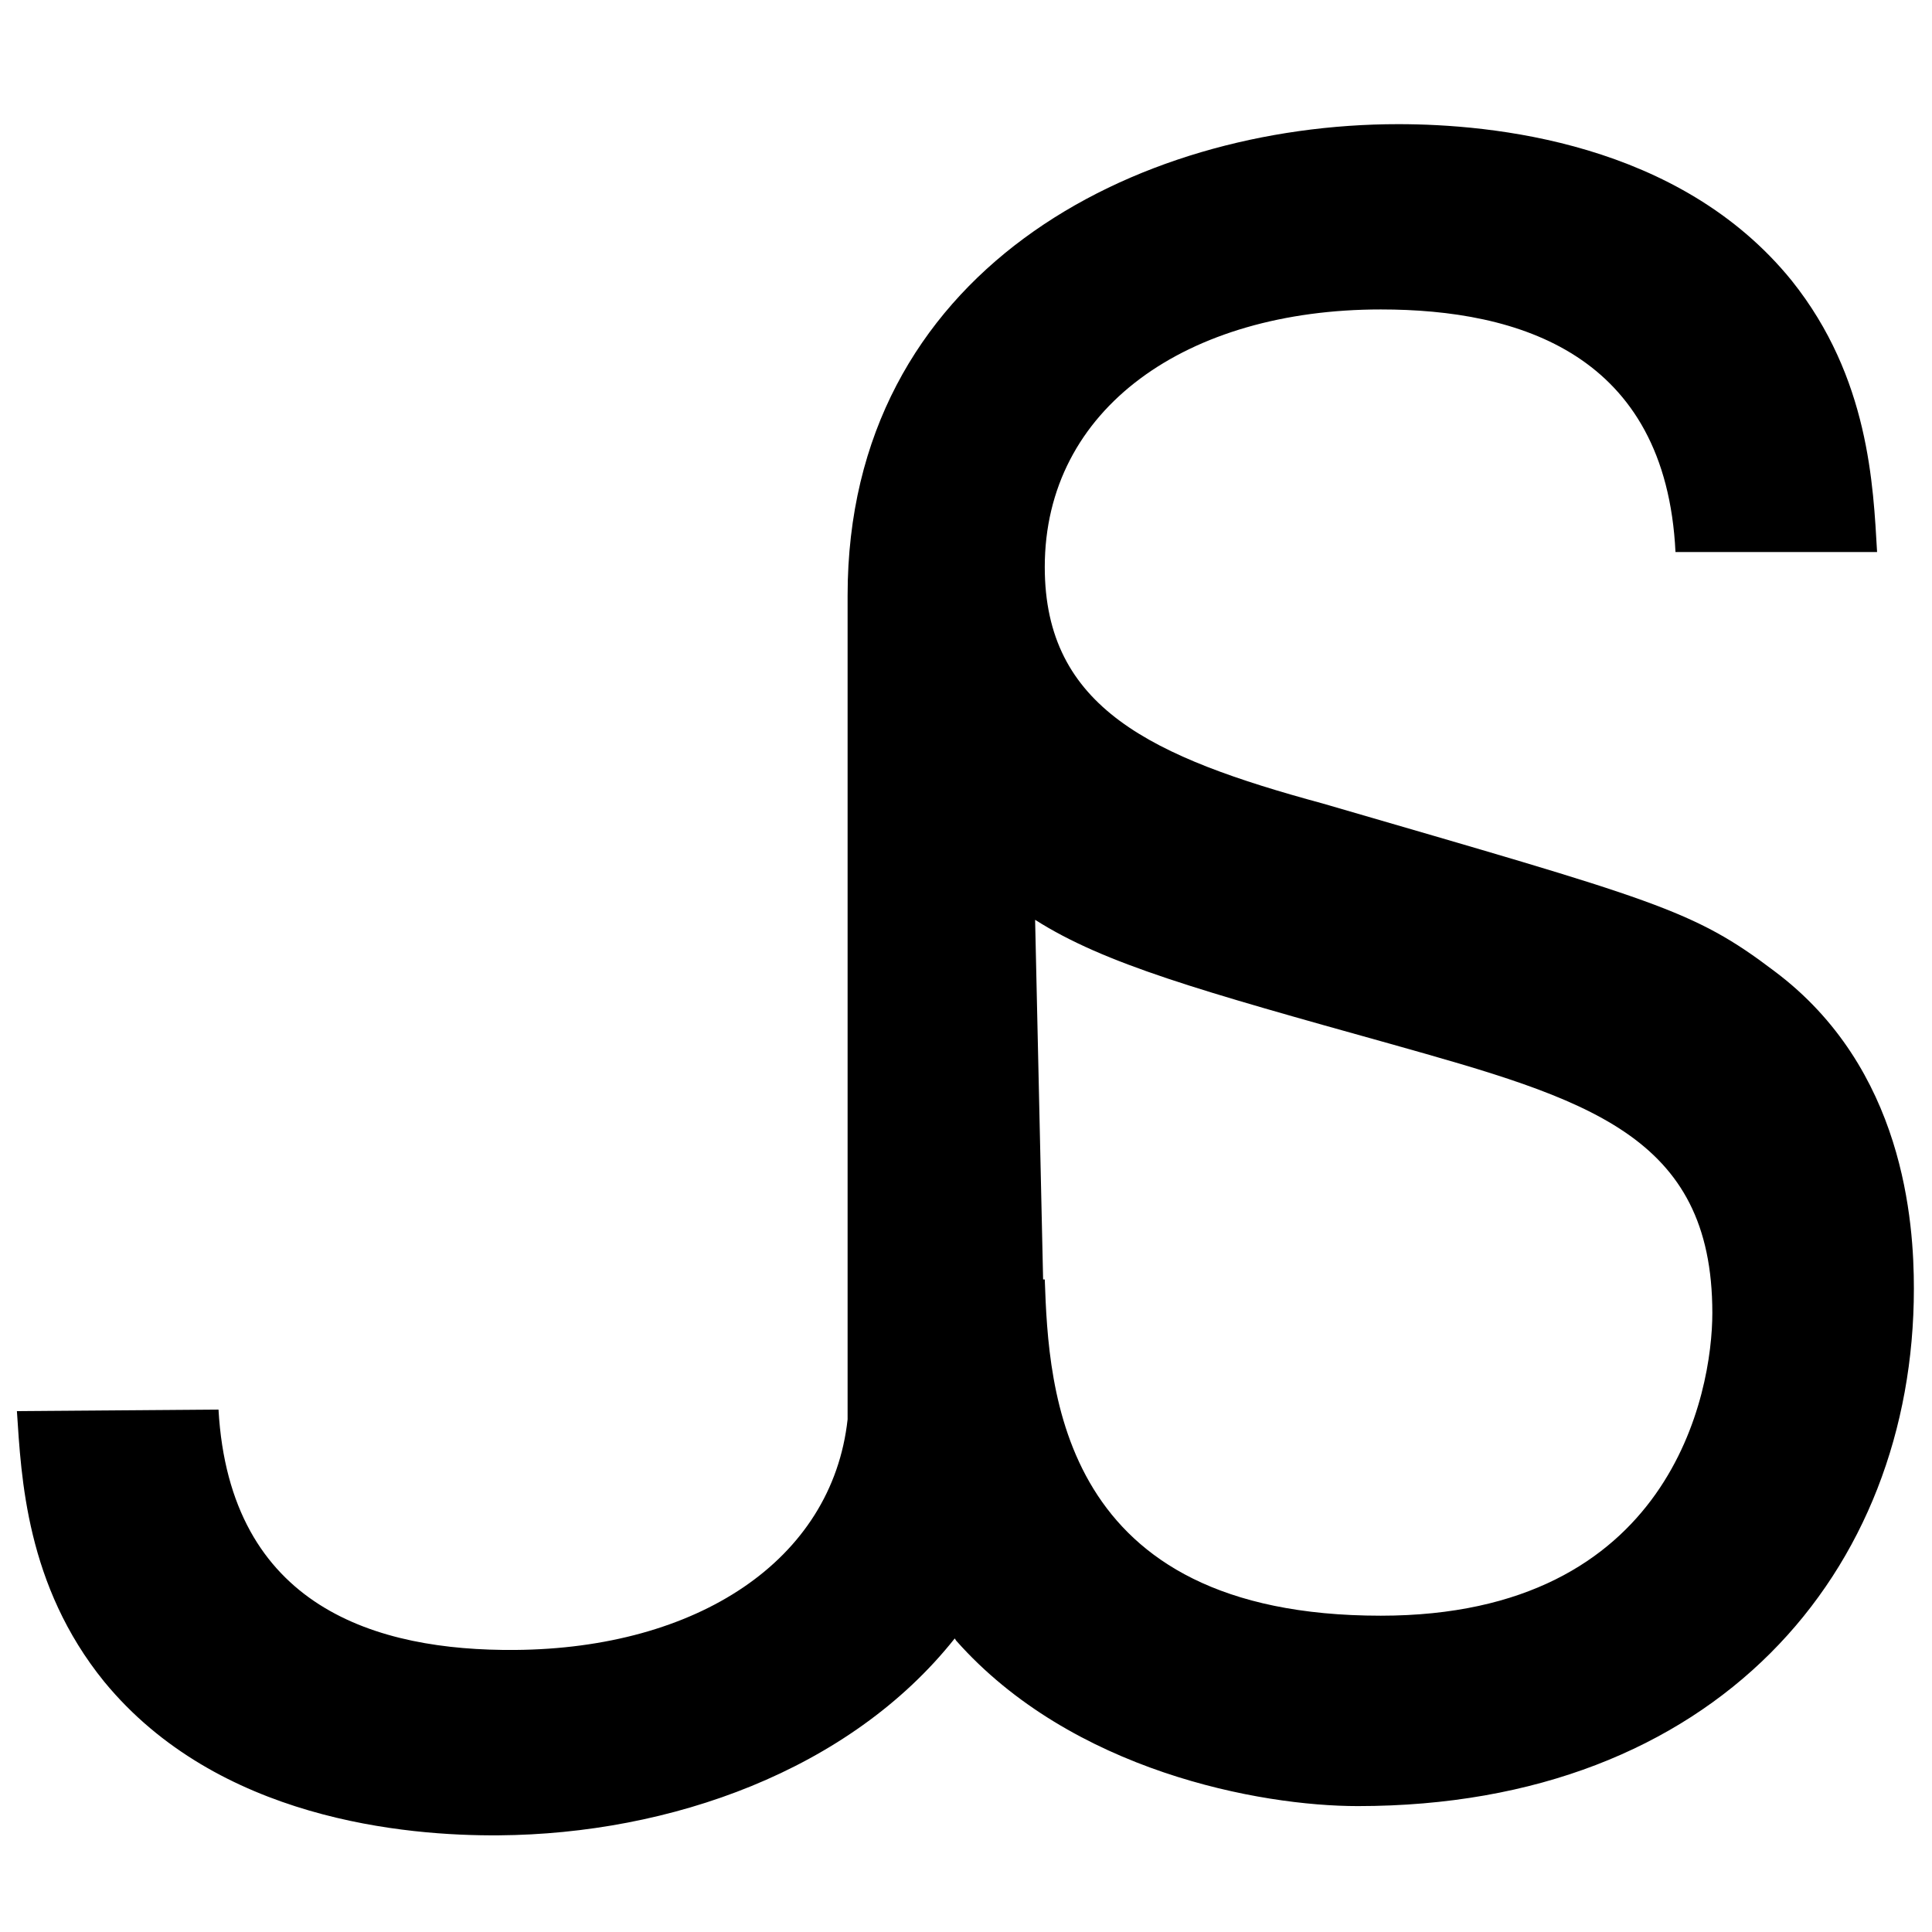
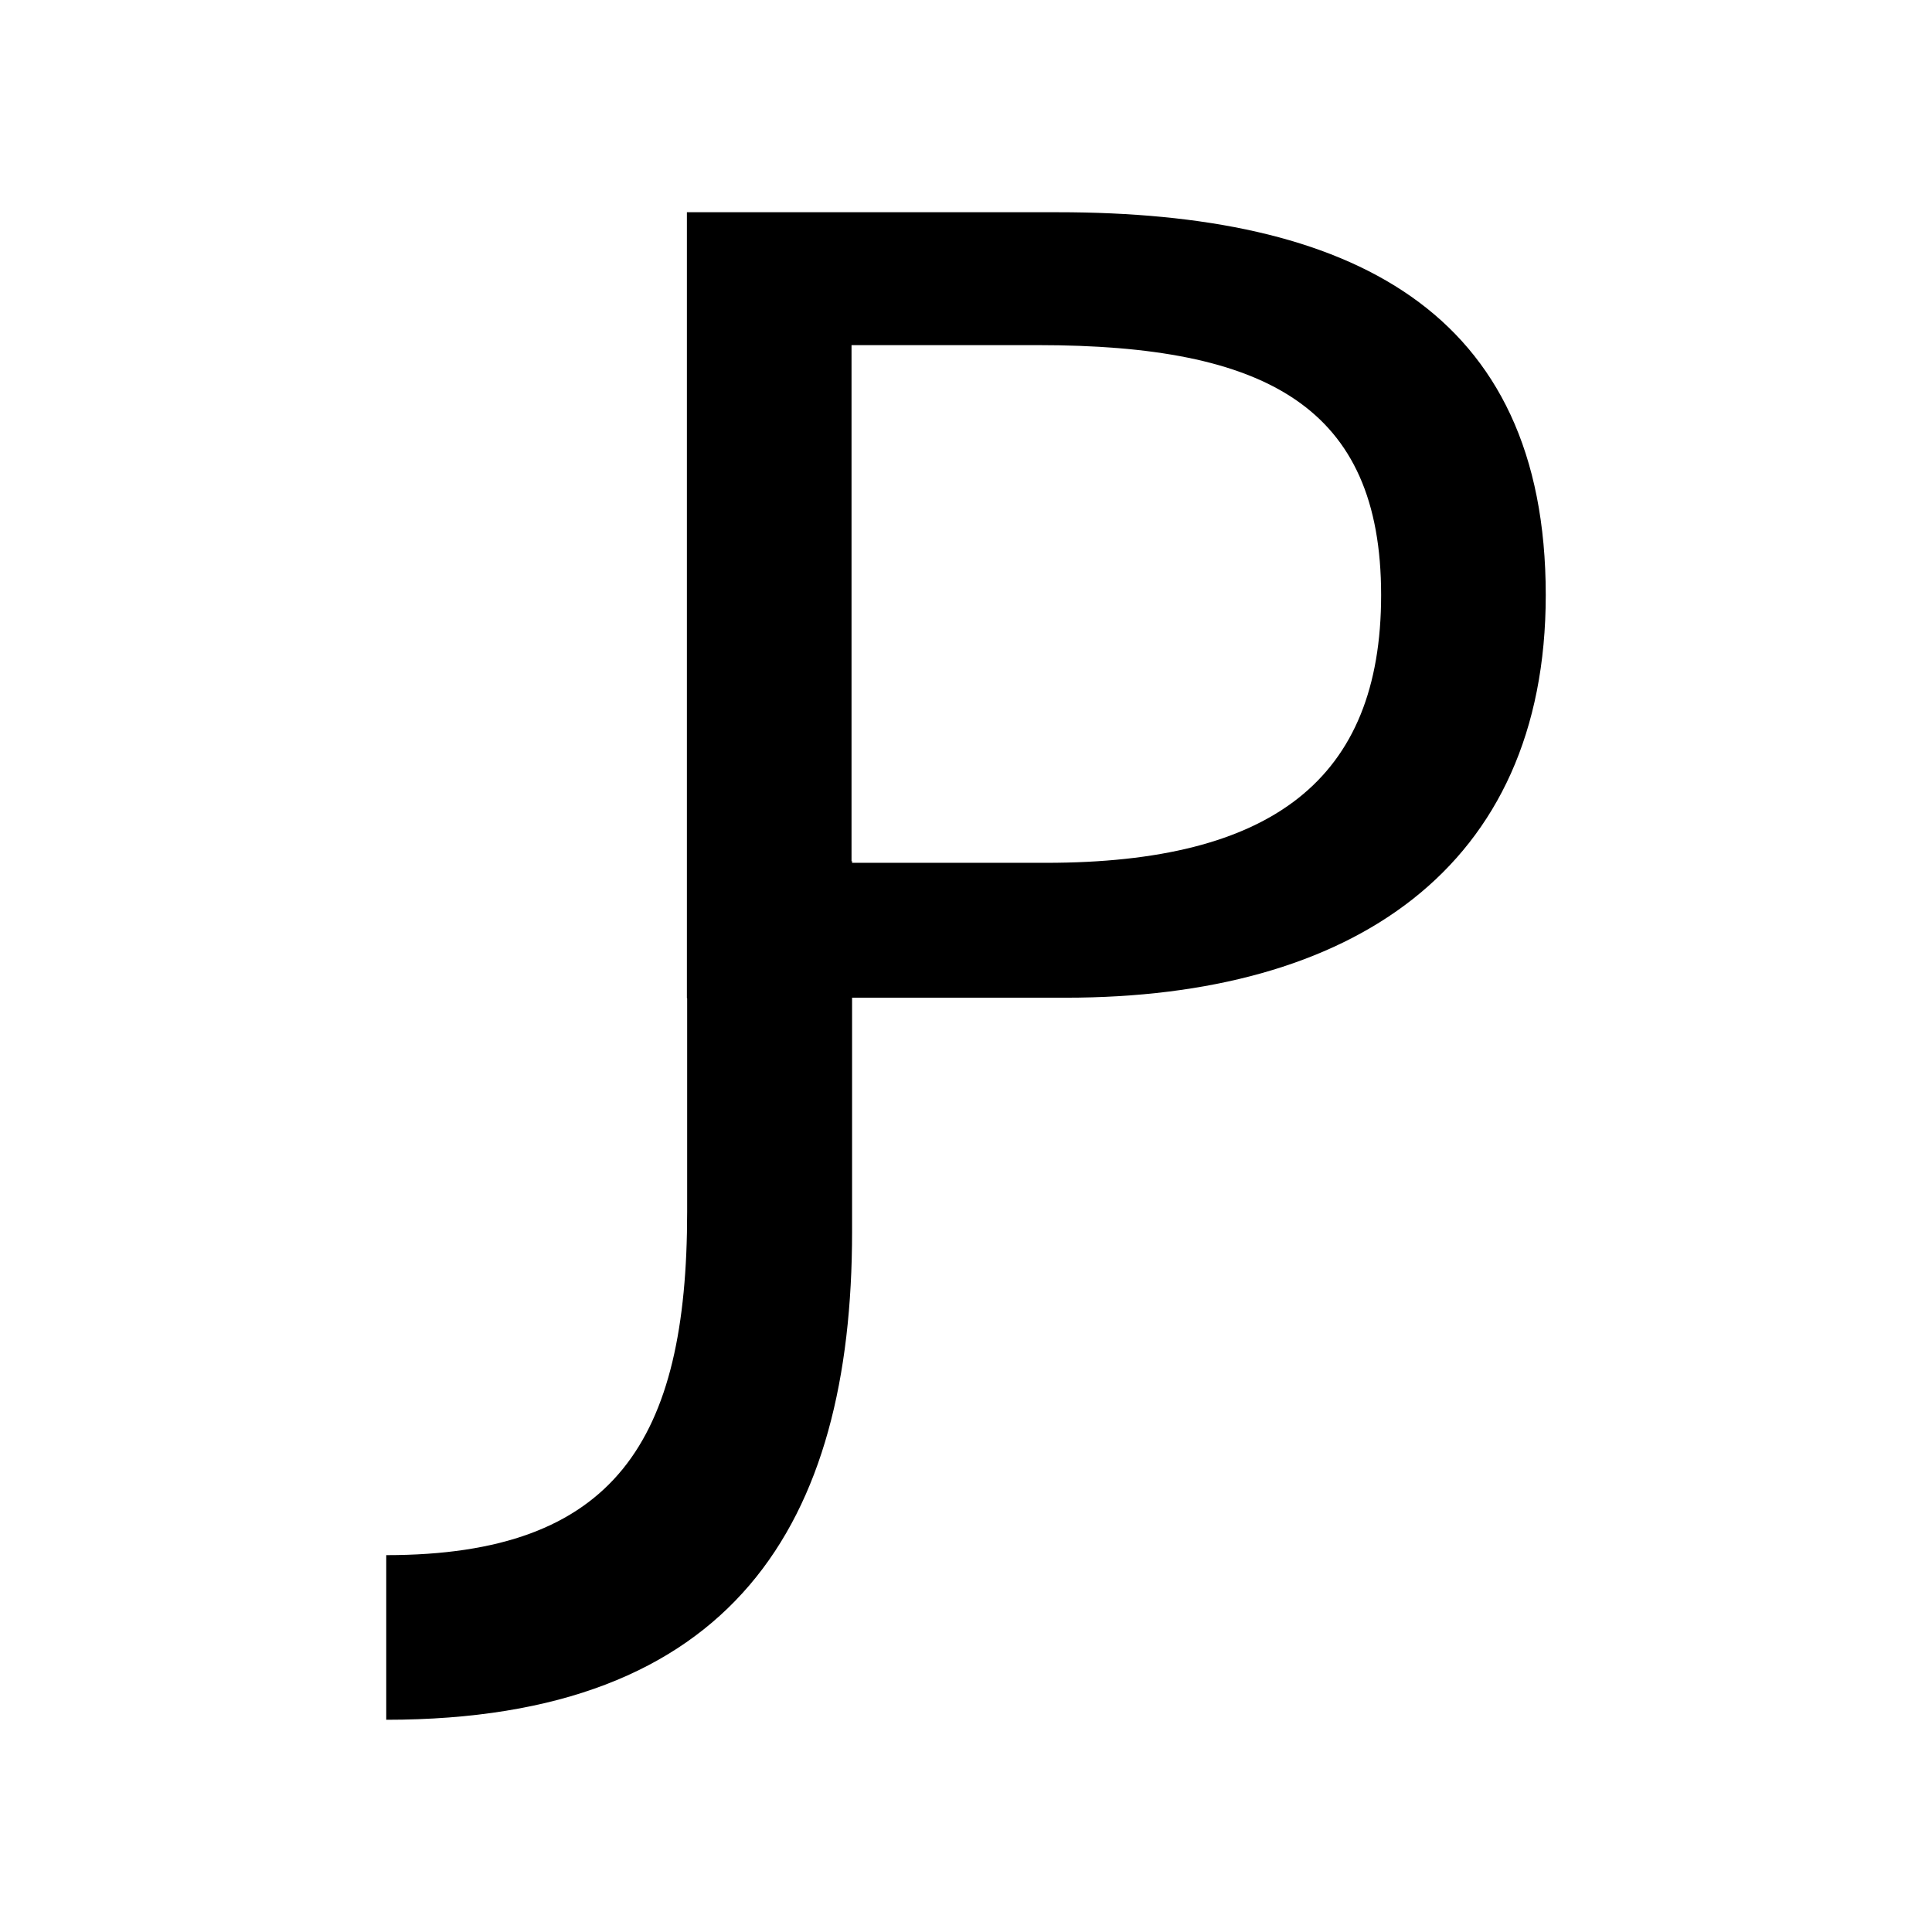
- <svg xmlns="http://www.w3.org/2000/svg" version="1.1" id="Layer_1" x="0px" y="0px" width="113px" height="113px" viewBox="0 0 113 113" enable-background="new 0 0 113 113" xml:space="preserve">
-   <path d="M103.779,56.799c-4.762-3.612-6.916-4.128-26.418-9.804c-9.977-2.709-16.254-5.573-16.254-13.829  c0-9.288,8.318-15.067,19.656-15.067c8.049,0,16.668,2.58,17.234,14.189h11.791c-0.227-3.87-0.453-10.19-4.988-15.867  c-6.576-8.126-17.574-9.159-23.018-9.159c-15.42,0-32.207,8.606-32.207,27.569v40.878c0,2.1,0.001,4.466,0,7.308  c-0.909,8.277-8.837,13.405-19.453,13.486c-8.049,0.061-16.687-2.454-17.342-14.059l-11.791,0.09  c0.256,3.868,0.53,10.187,5.108,15.828c6.638,8.076,17.644,9.025,23.086,8.984c9.987-0.076,20.515-3.772,26.658-11.516l0.083,0.128  c6.764,7.636,17.76,9.678,23.491,9.678c20.977,0,32.525-13.752,32.525-30.264C111.943,71.505,111.376,62.475,103.779,56.799z   M80.759,94.5c-18.822,0-19.426-13.216-19.652-19.667H61.01l-0.468-21.035c4.061,2.585,9.677,4.155,20.788,7.258  c11.451,3.225,18.822,5.289,18.822,15.738C100.152,81.438,97.767,94.5,80.759,94.5z" />
+ <svg xmlns="http://www.w3.org/2000/svg" version="1.1" id="Layer_1" x="0px" y="0px" width="600px" height="600px" viewBox="0 0 600 600" enable-background="new 0 0 600 600" xml:space="preserve">
+   <g>
+     <g>
+       <path d="M213.322,65.91h115.191c90.552,0,151.534,30.184,151.534,118.887c0,85.008-60.367,125.049-149.071,125.049h-66.527v0.158    h-51.127V65.91z M324.816,267.957c70.224,0,104.104-25.871,104.104-83.16c0-58.52-35.729-77.615-106.567-77.615h-57.904v160.775    H324.816z" />
+     </g>
+     <g>
+       <path d="M264.622,267.365v115.191c0,90.551-36.729,151.533-144.67,151.533v-51.127c71.211,0,93.448-35.729,93.448-106.566v-66.904    " />
+     </g>
+   </g>
</svg>
